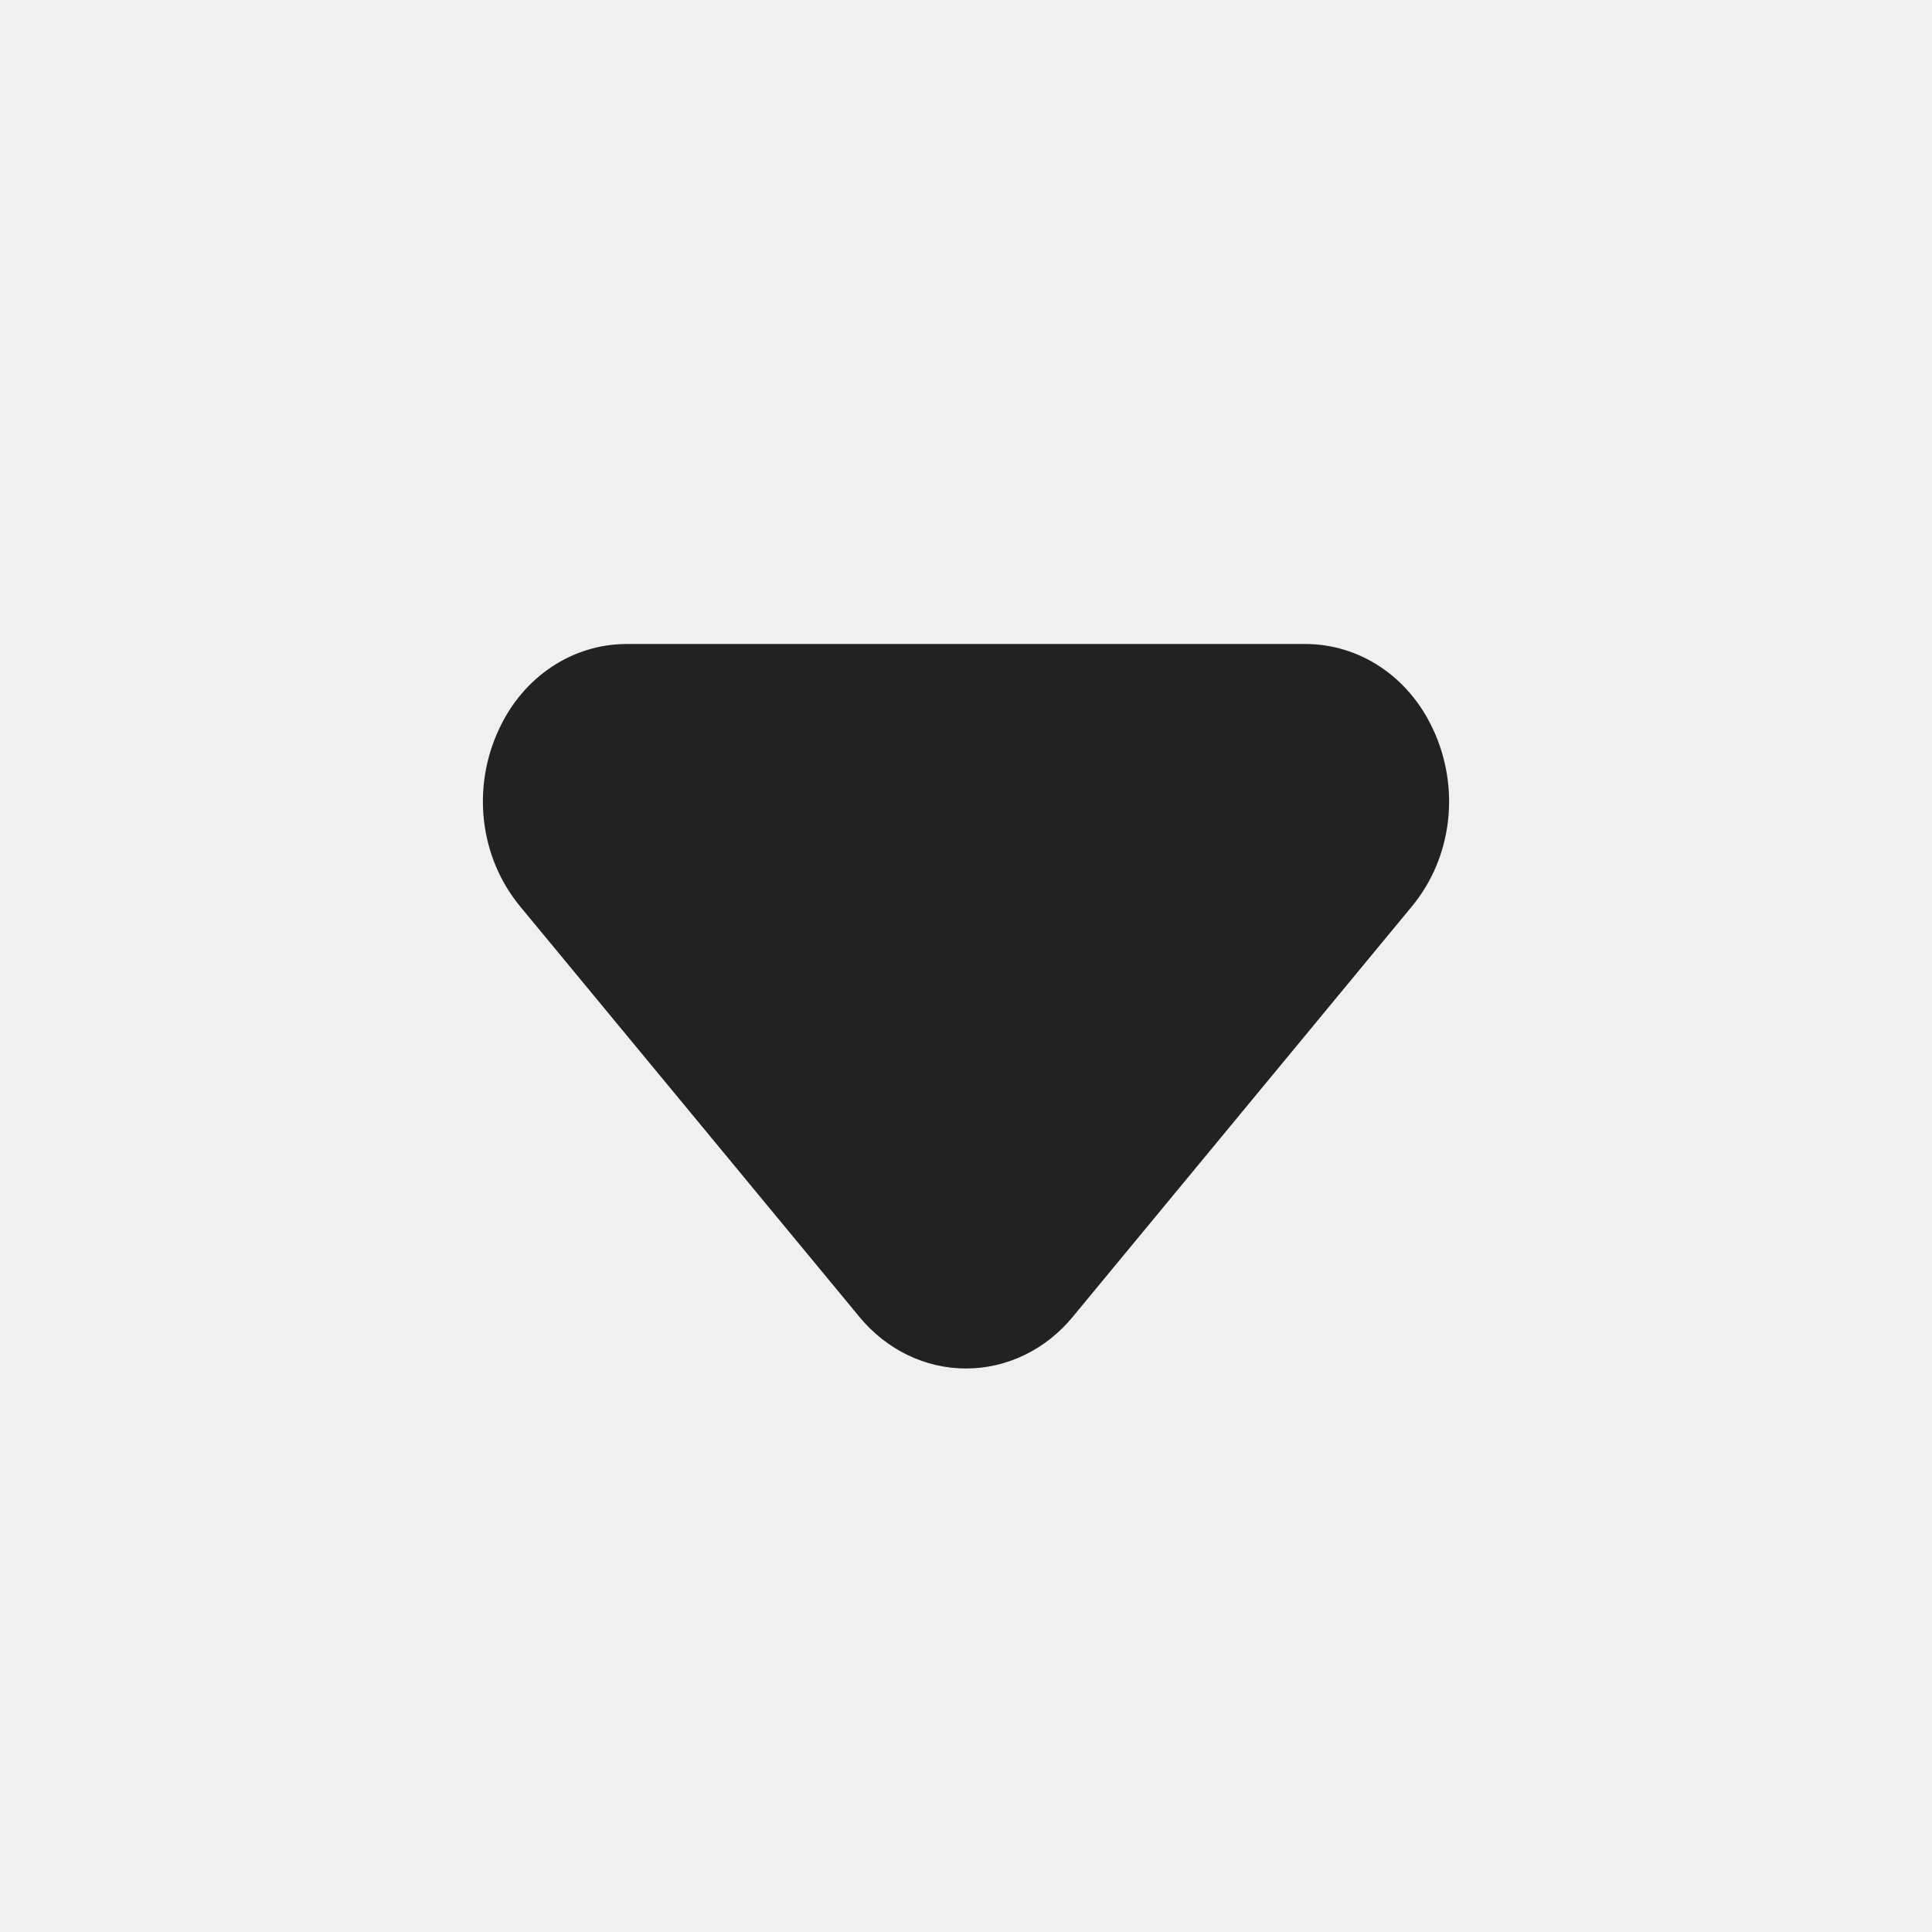
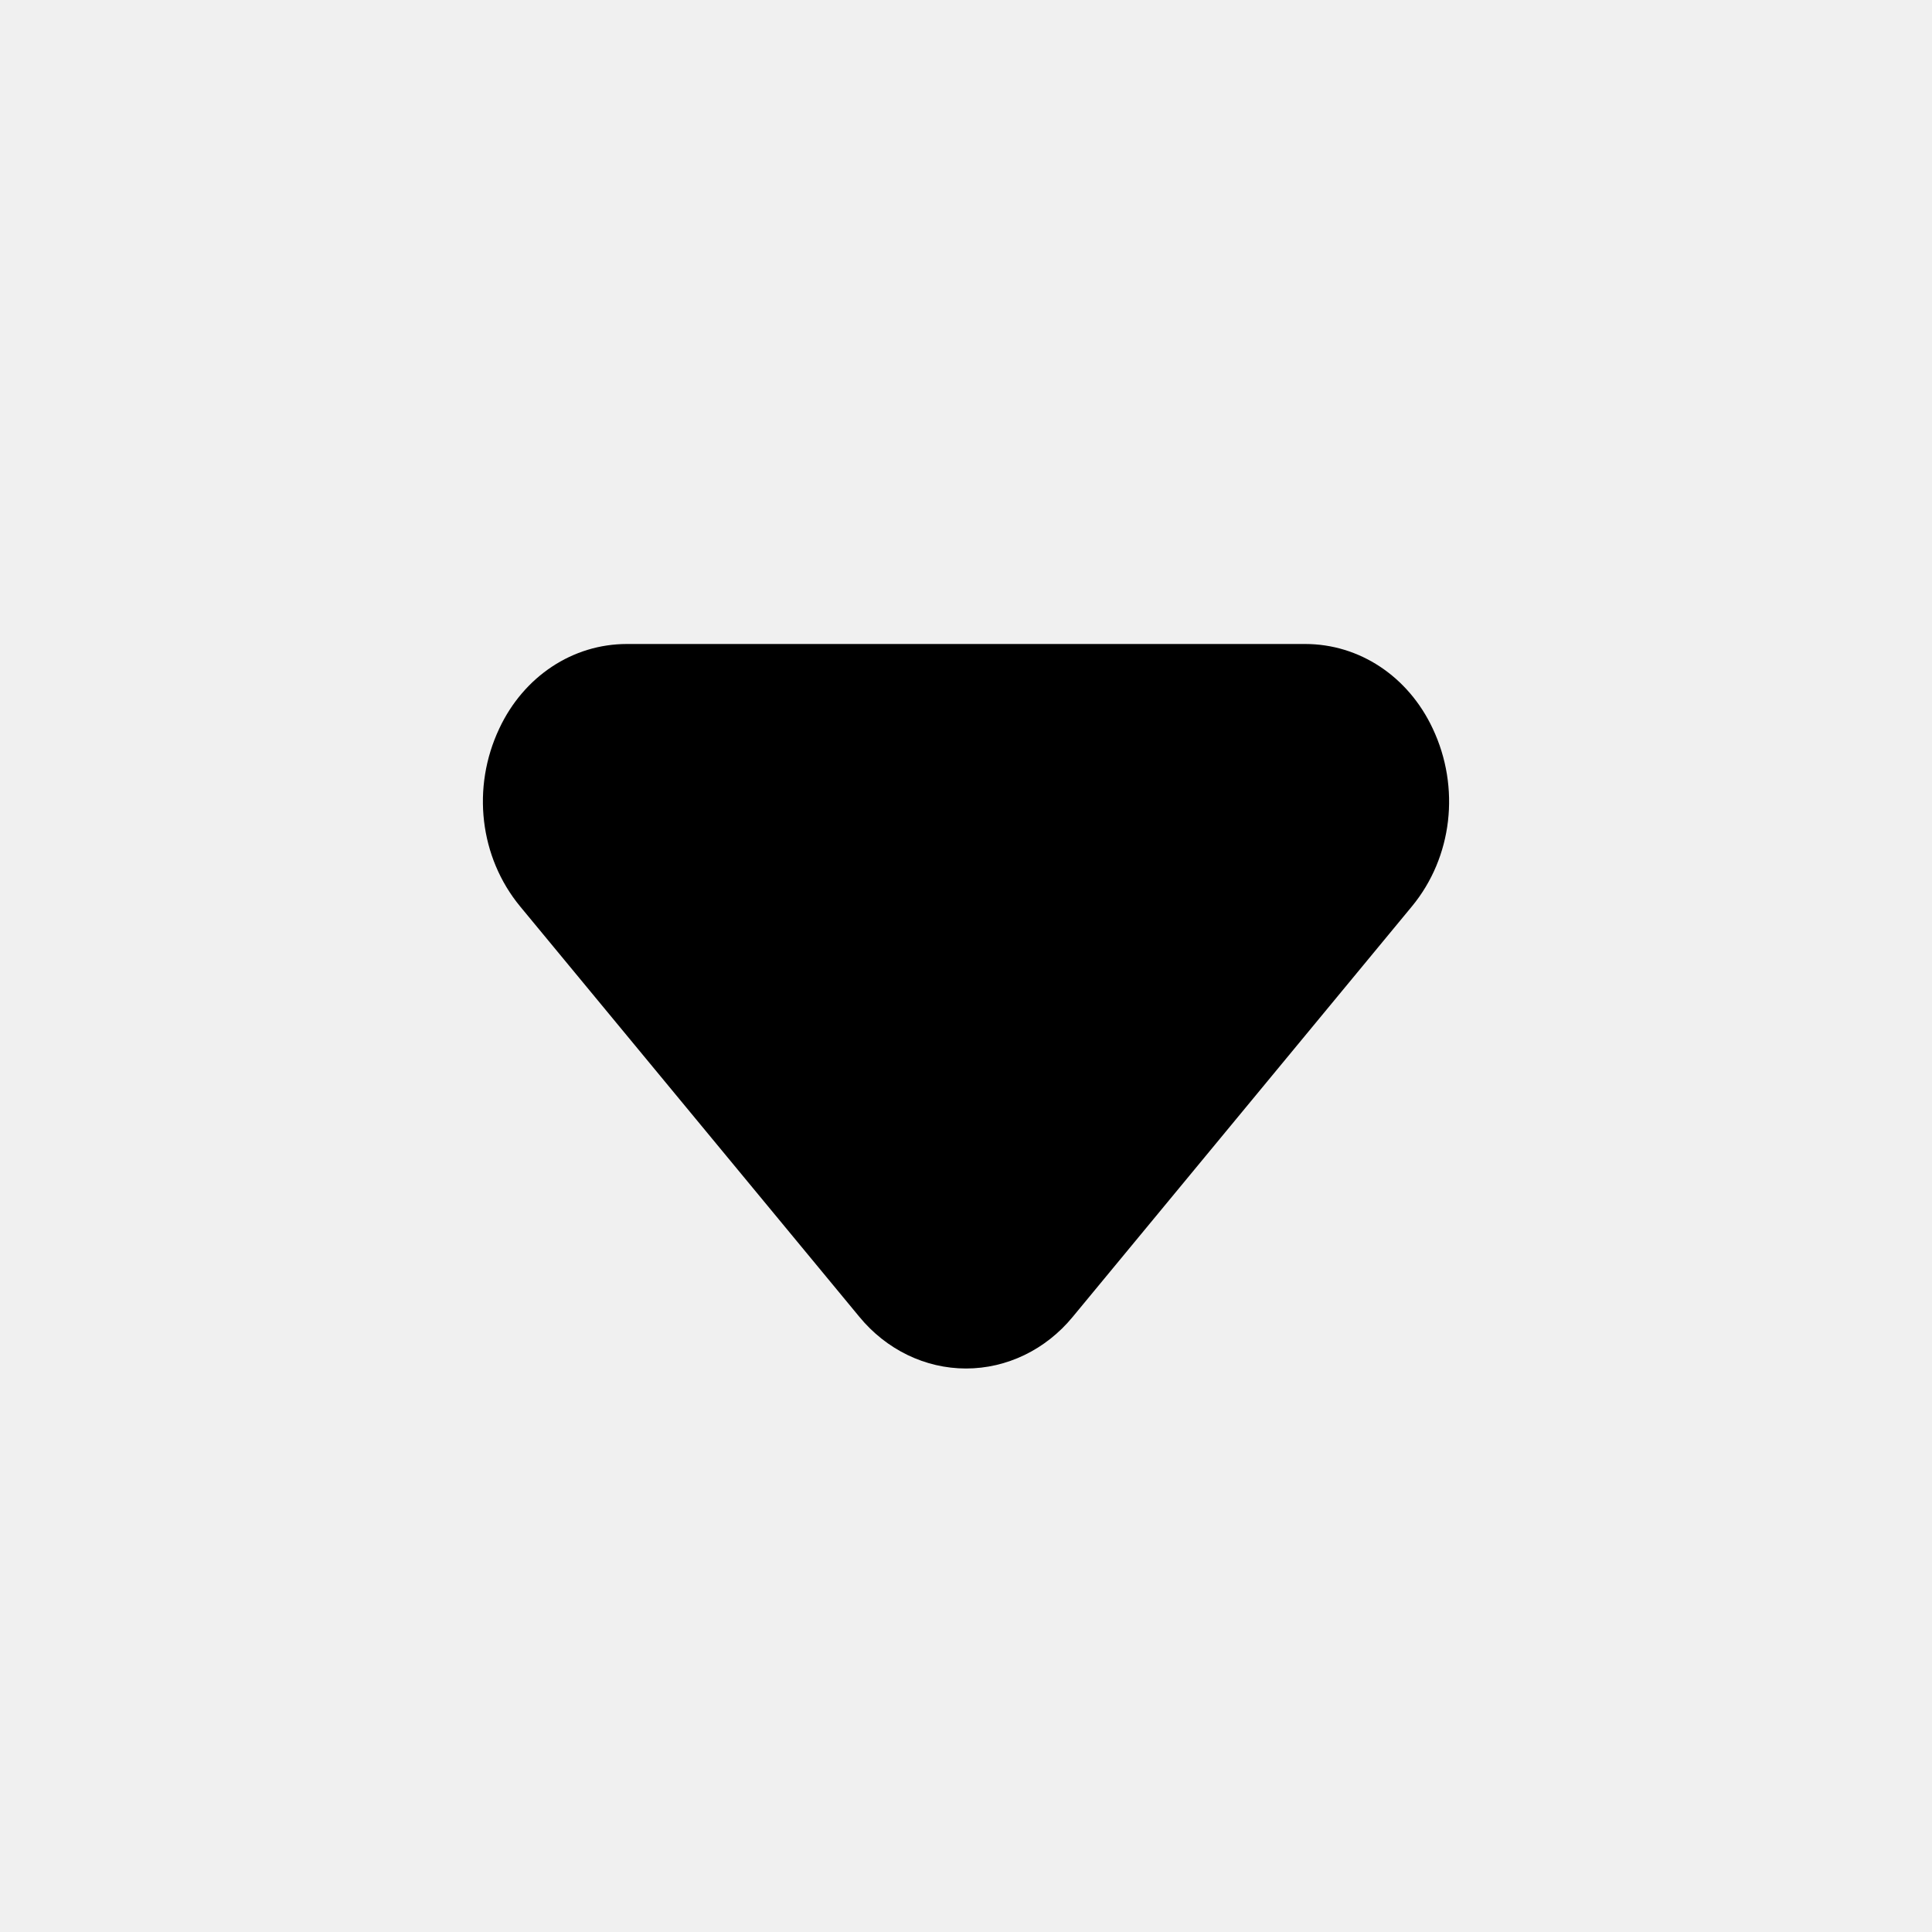
<svg xmlns="http://www.w3.org/2000/svg" width="18" height="18" viewBox="0 0 18 18" fill="none">
-   <path fill-rule="evenodd" clip-rule="evenodd" d="M9 12.75C8.621 12.75 8.258 12.575 8.006 12.268L4.846 8.445C4.468 7.987 4.392 7.337 4.652 6.787C4.88 6.301 5.336 6 5.84 6H12.16C12.665 6 13.12 6.301 13.348 6.787C13.608 7.337 13.532 7.987 13.155 8.444L9.995 12.268C9.743 12.575 9.38 12.75 9 12.75Z" fill="#222222" />
+   <path fill-rule="evenodd" clip-rule="evenodd" d="M9 12.75C8.621 12.75 8.258 12.575 8.006 12.268L4.846 8.445C4.468 7.987 4.392 7.337 4.652 6.787C4.88 6.301 5.336 6 5.84 6H12.16C12.665 6 13.12 6.301 13.348 6.787C13.608 7.337 13.532 7.987 13.155 8.444L9.995 12.268C9.743 12.575 9.38 12.75 9 12.75Z" fill="currentColor" />
  <mask id="mask0" mask-type="alpha" maskUnits="userSpaceOnUse" x="4" y="6" width="10" height="7">
    <path fill-rule="evenodd" clip-rule="evenodd" d="M9 12.75C8.621 12.75 8.258 12.575 8.006 12.268L4.846 8.445C4.468 7.987 4.392 7.337 4.652 6.787C4.88 6.301 5.336 6 5.84 6H12.16C12.665 6 13.12 6.301 13.348 6.787C13.608 7.337 13.532 7.987 13.155 8.444L9.995 12.268C9.743 12.575 9.38 12.75 9 12.75Z" fill="white" />
  </mask>
  <g mask="url(#mask0)">
</g>
</svg>
